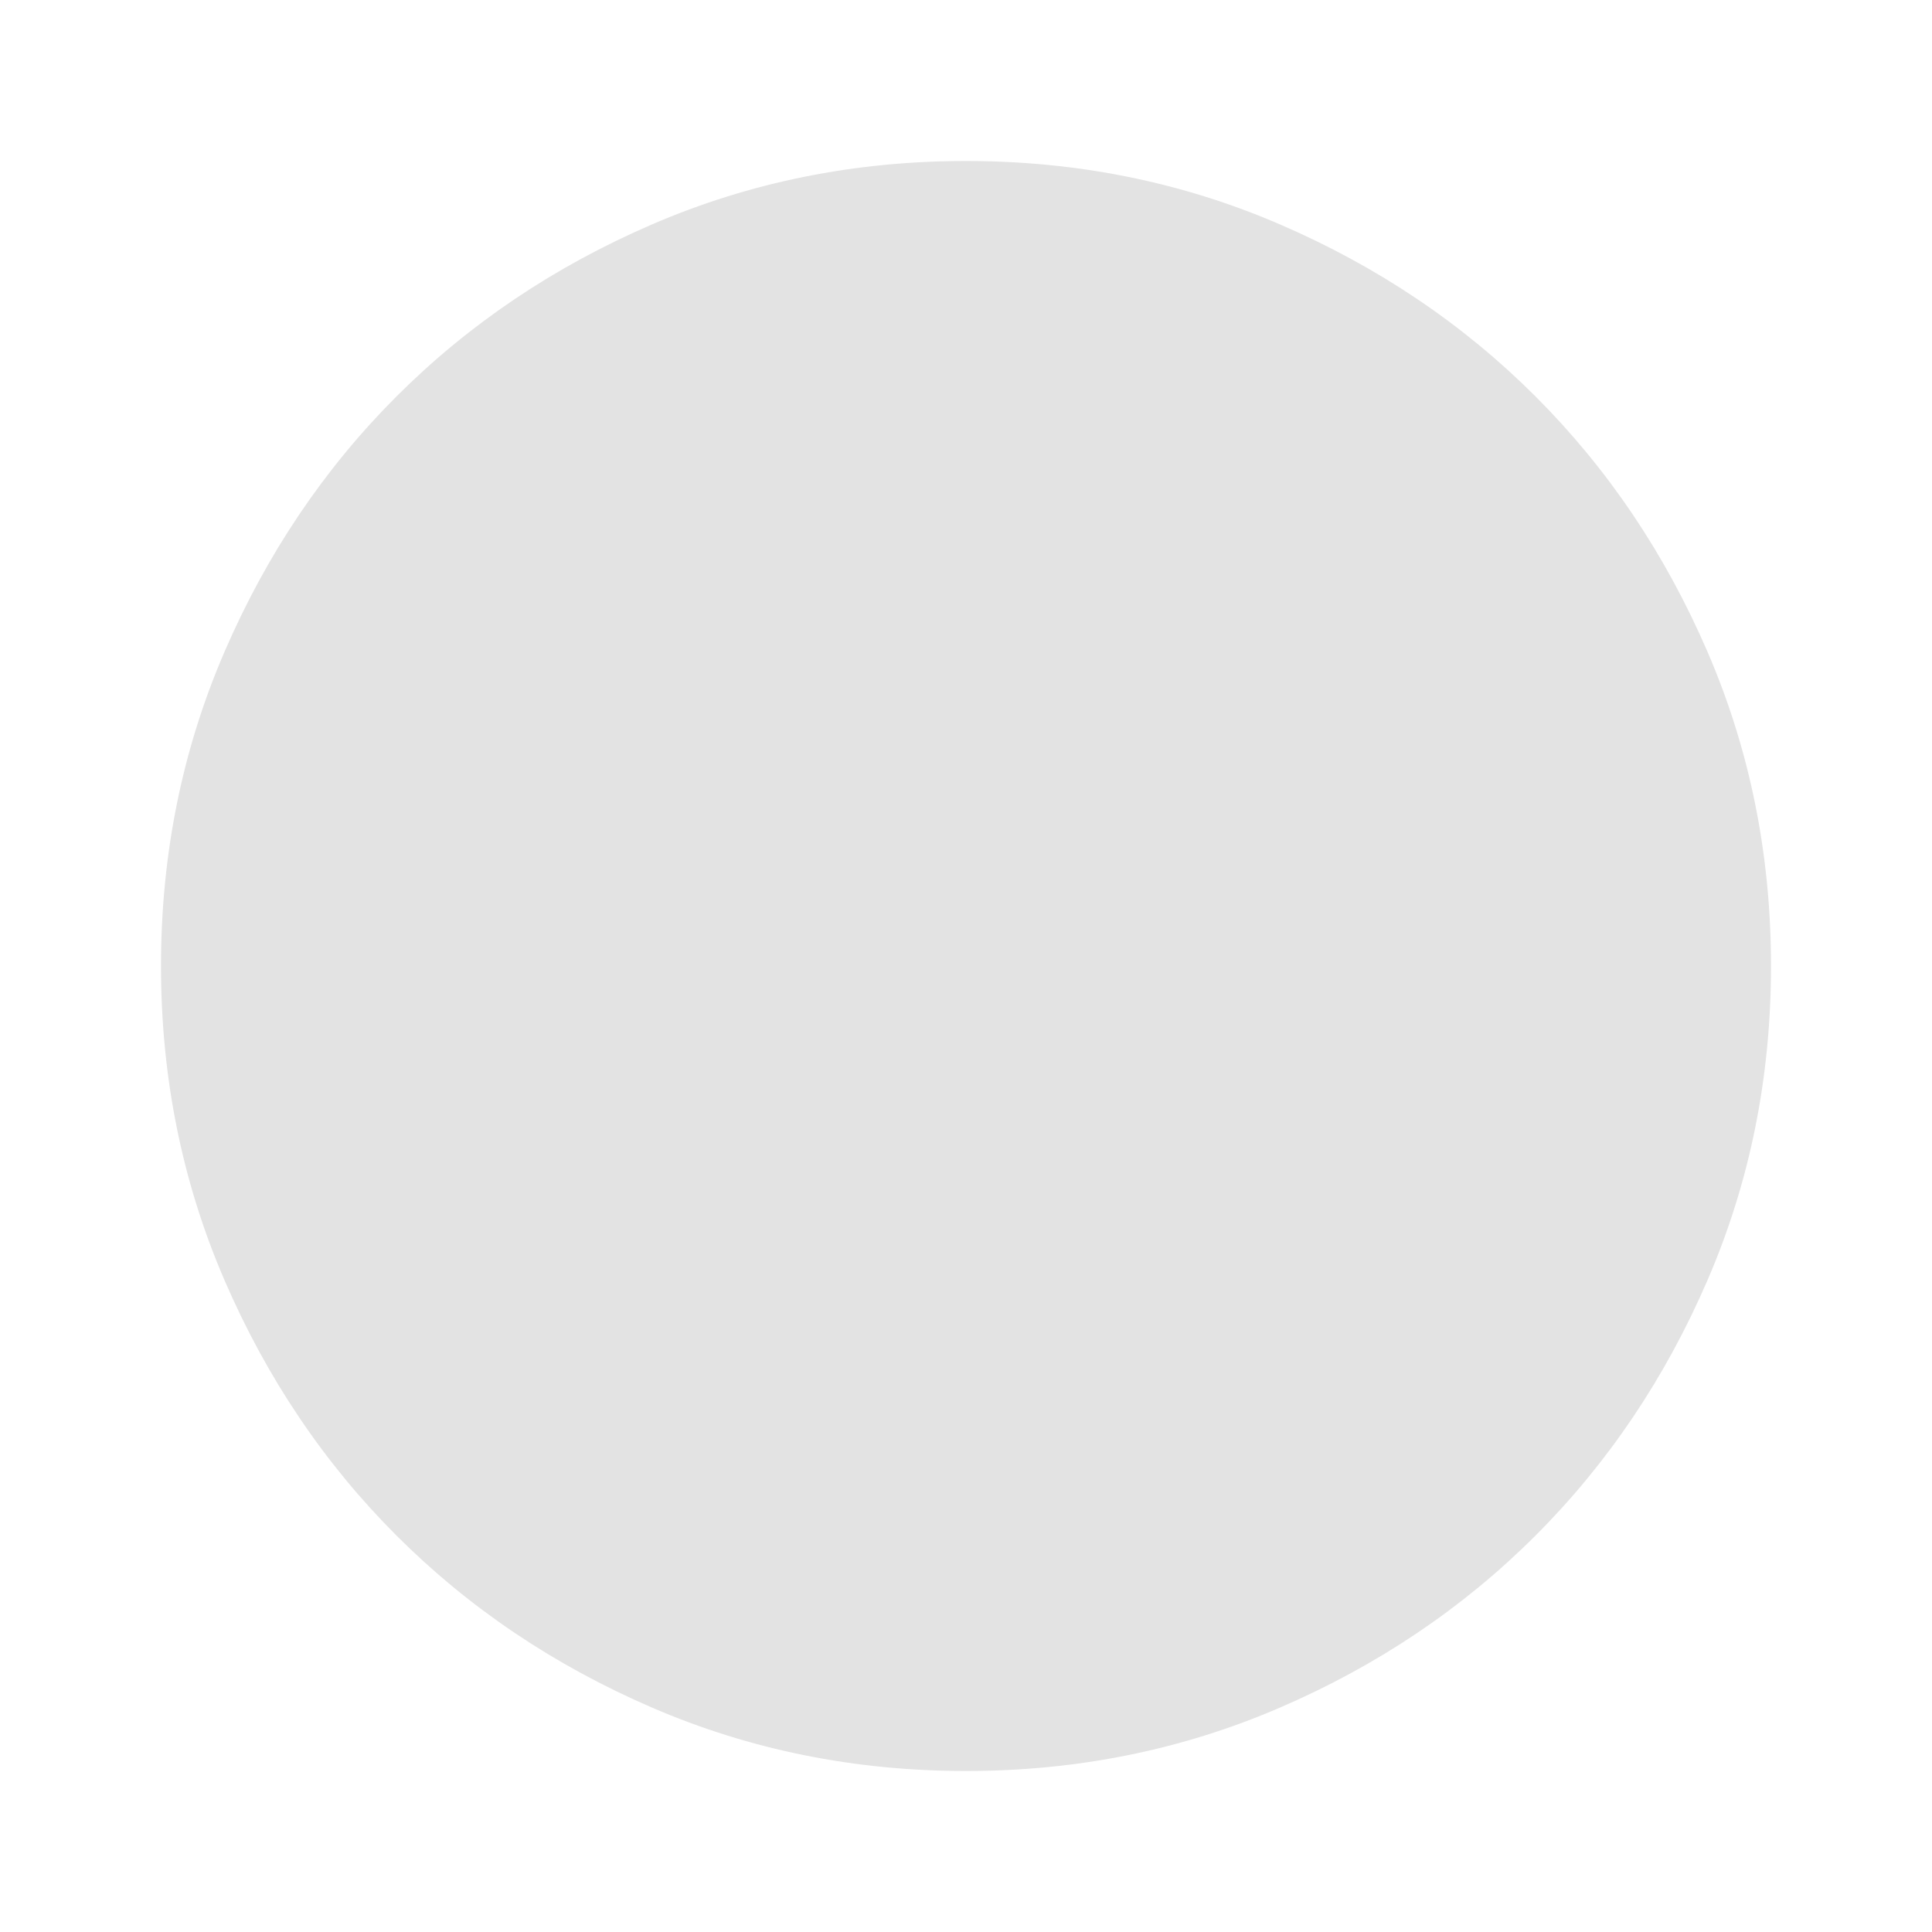
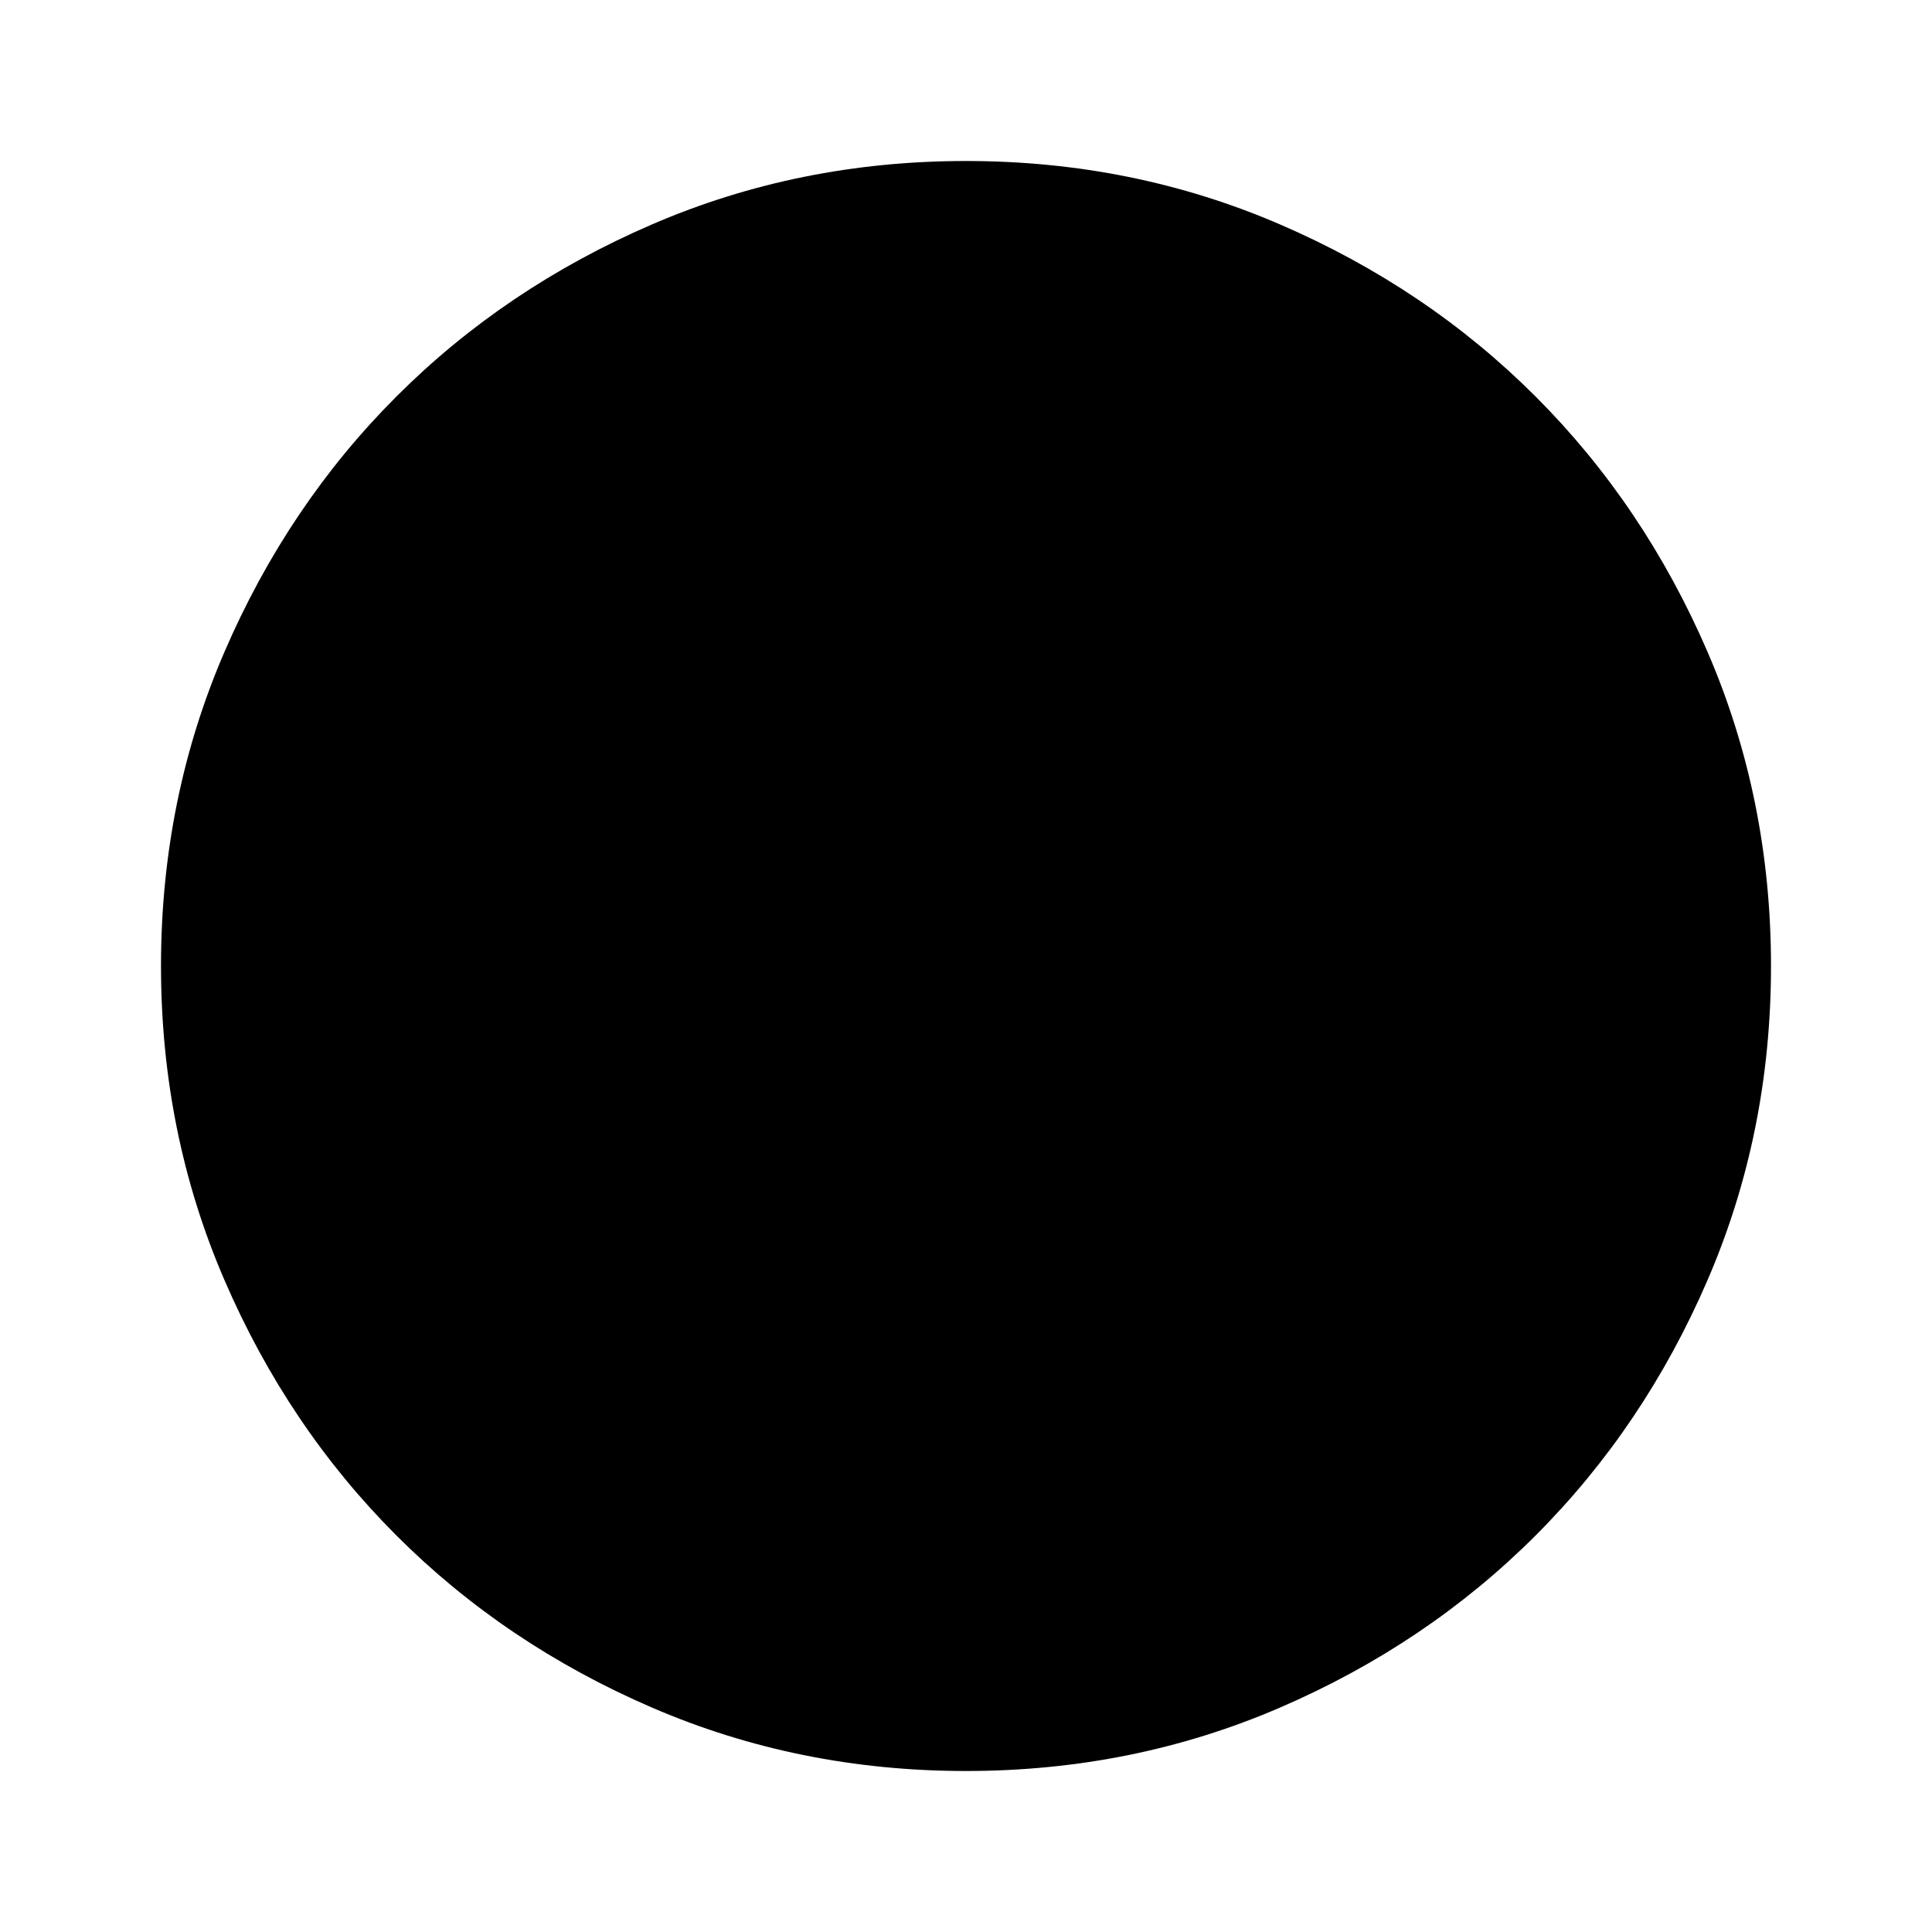
- <svg xmlns="http://www.w3.org/2000/svg" height="24px" viewBox="0 -960 960 960" width="24px" fill="#e3e3e3">
+ <svg xmlns="http://www.w3.org/2000/svg" height="24px" viewBox="0 -960 960 960" width="24px" fill="currentColor">
  <path d="M480-80q-83 0-156-31.5T197-197q-54-54-85.5-127T80-480q0-83 31.5-156T197-763q54-54 127-85.5T480-880q83 0 156 31.5T763-763q54 54 85.5 127T880-480q0 83-31.5 156T763-197q-54 54-127 85.5T480-80Z" />
</svg>
